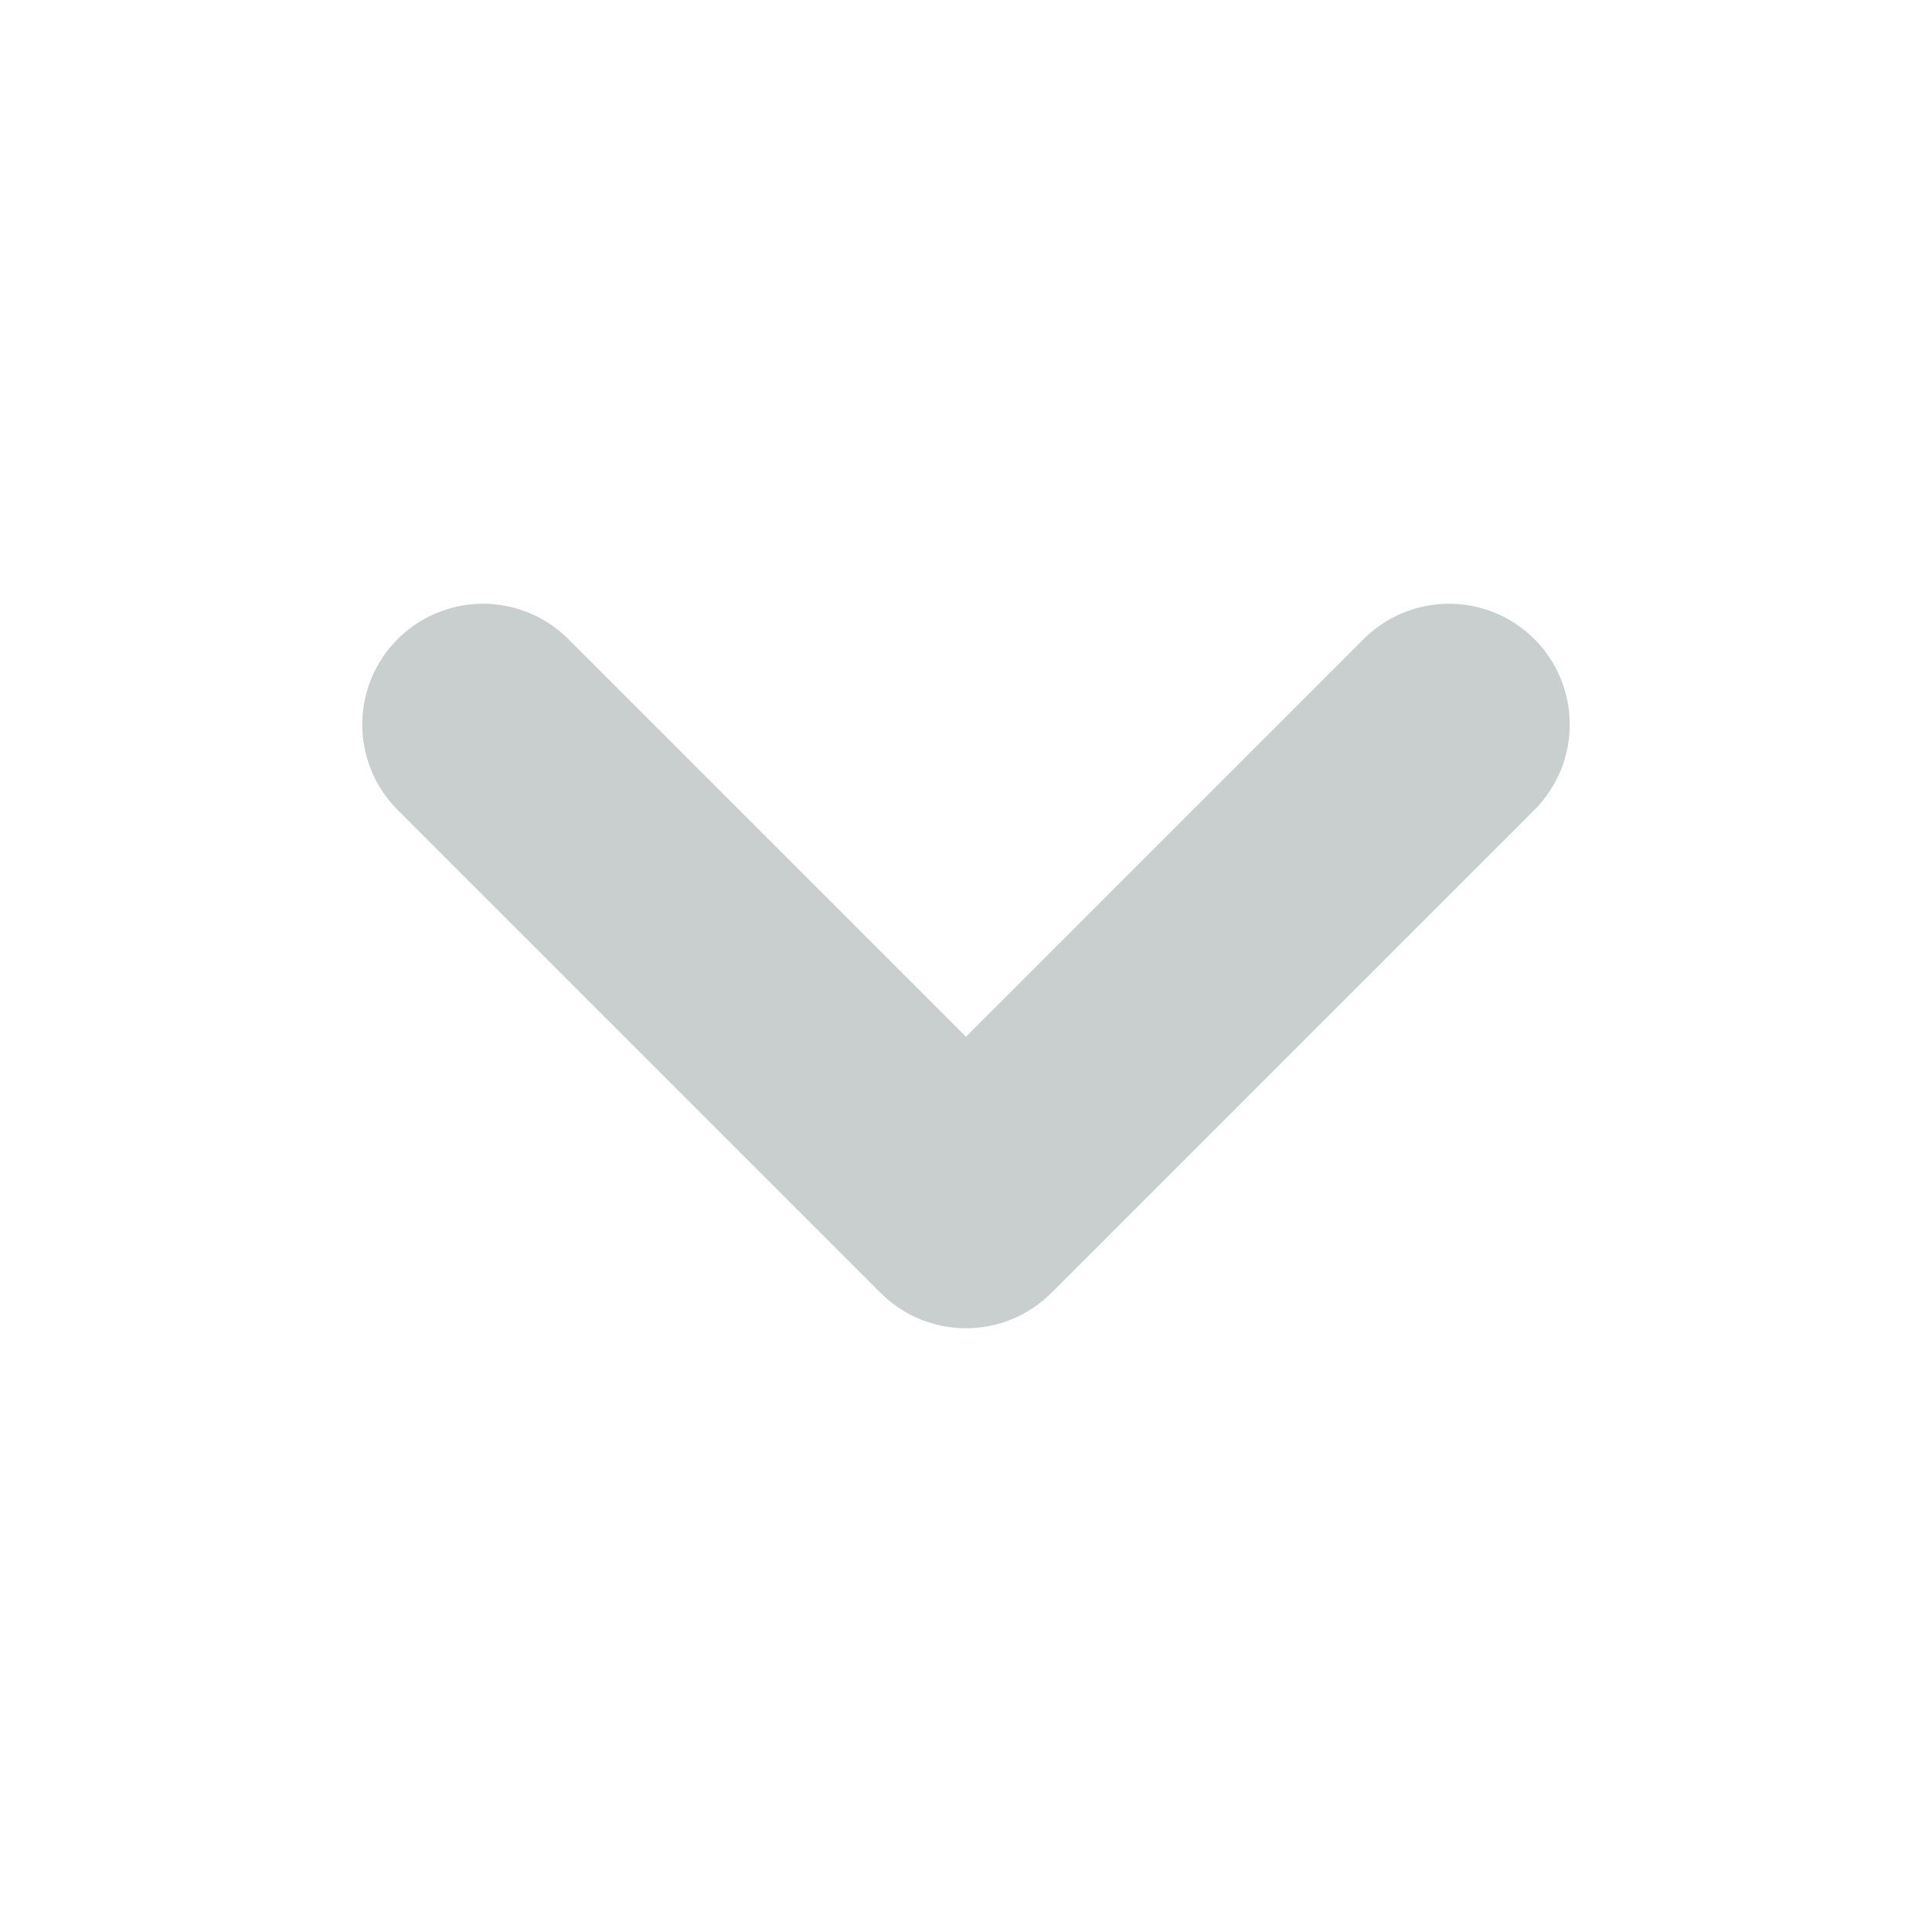
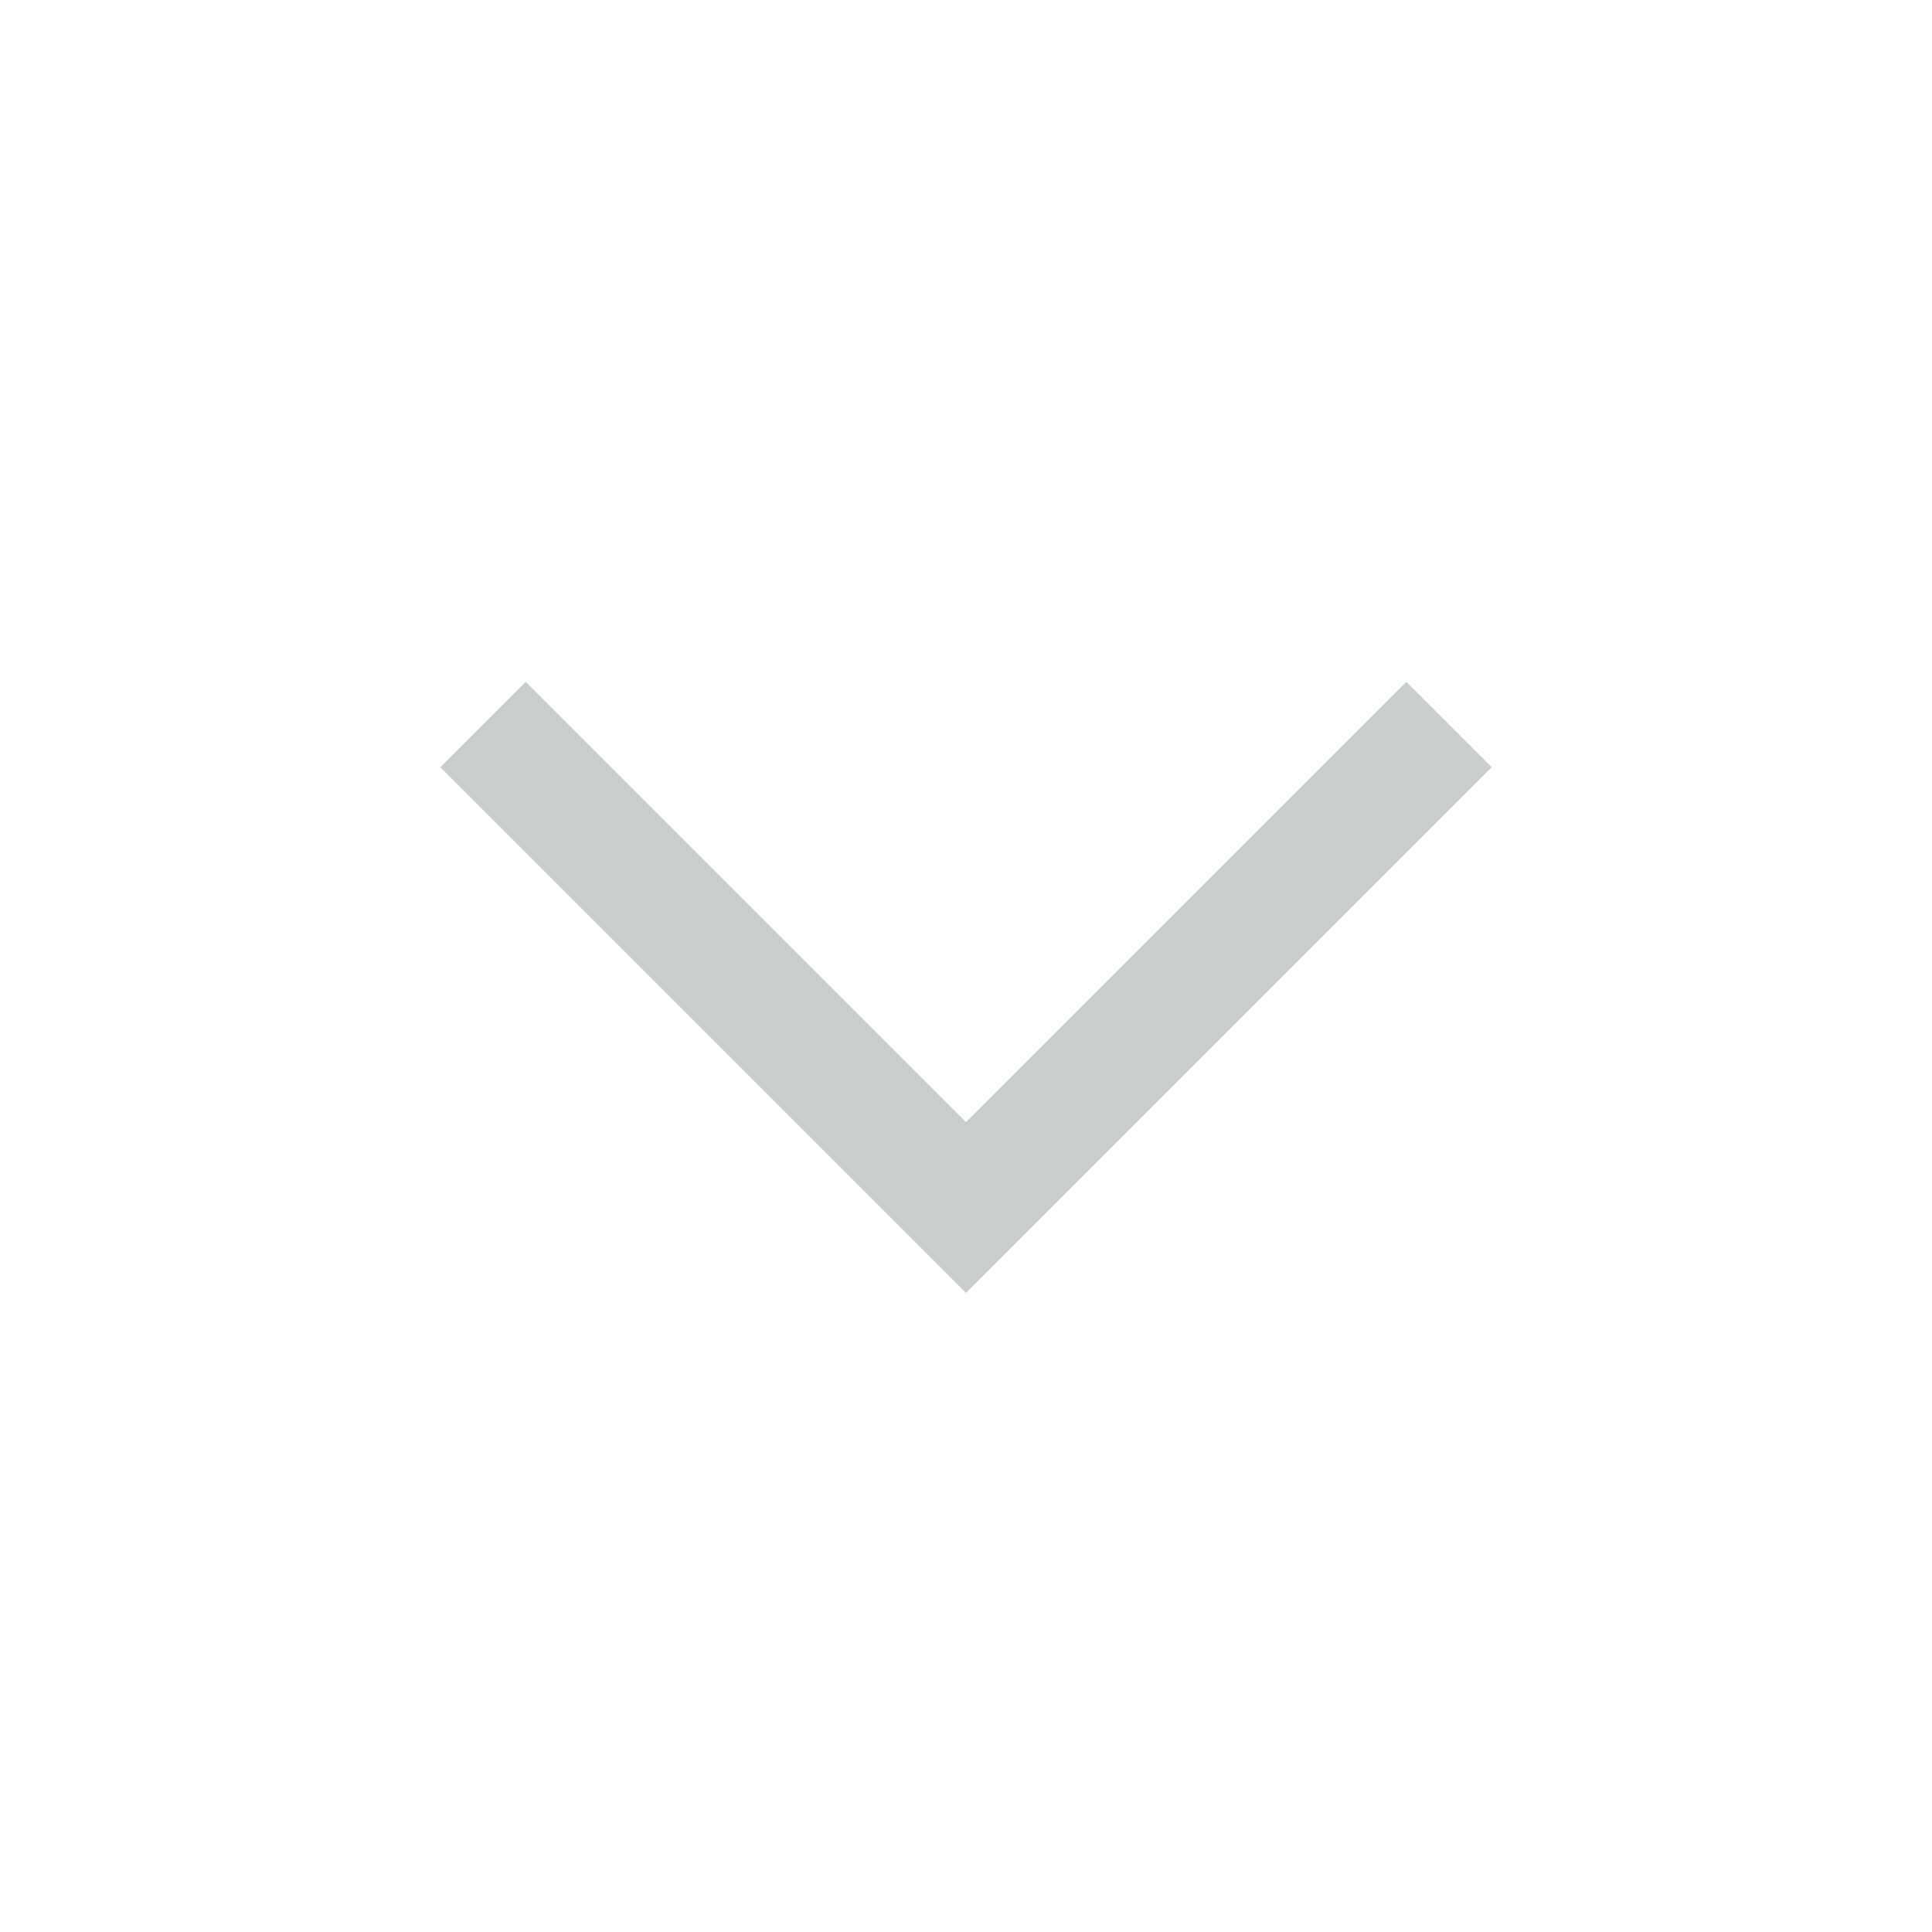
<svg xmlns="http://www.w3.org/2000/svg" fill="none" width="16" height="16" viewBox="0 0 16 16">
-   <path stroke="#C9CFCF" stroke-linecap="round" stroke-linejoin="round" stroke-width="2" d="m4 6 4 4 4-4" />
+   <path stroke="#C9CFCF" strokeLinecap="round" strokeLinejoin="round" strokeWidth="2" d="m4 6 4 4 4-4" />
</svg>
